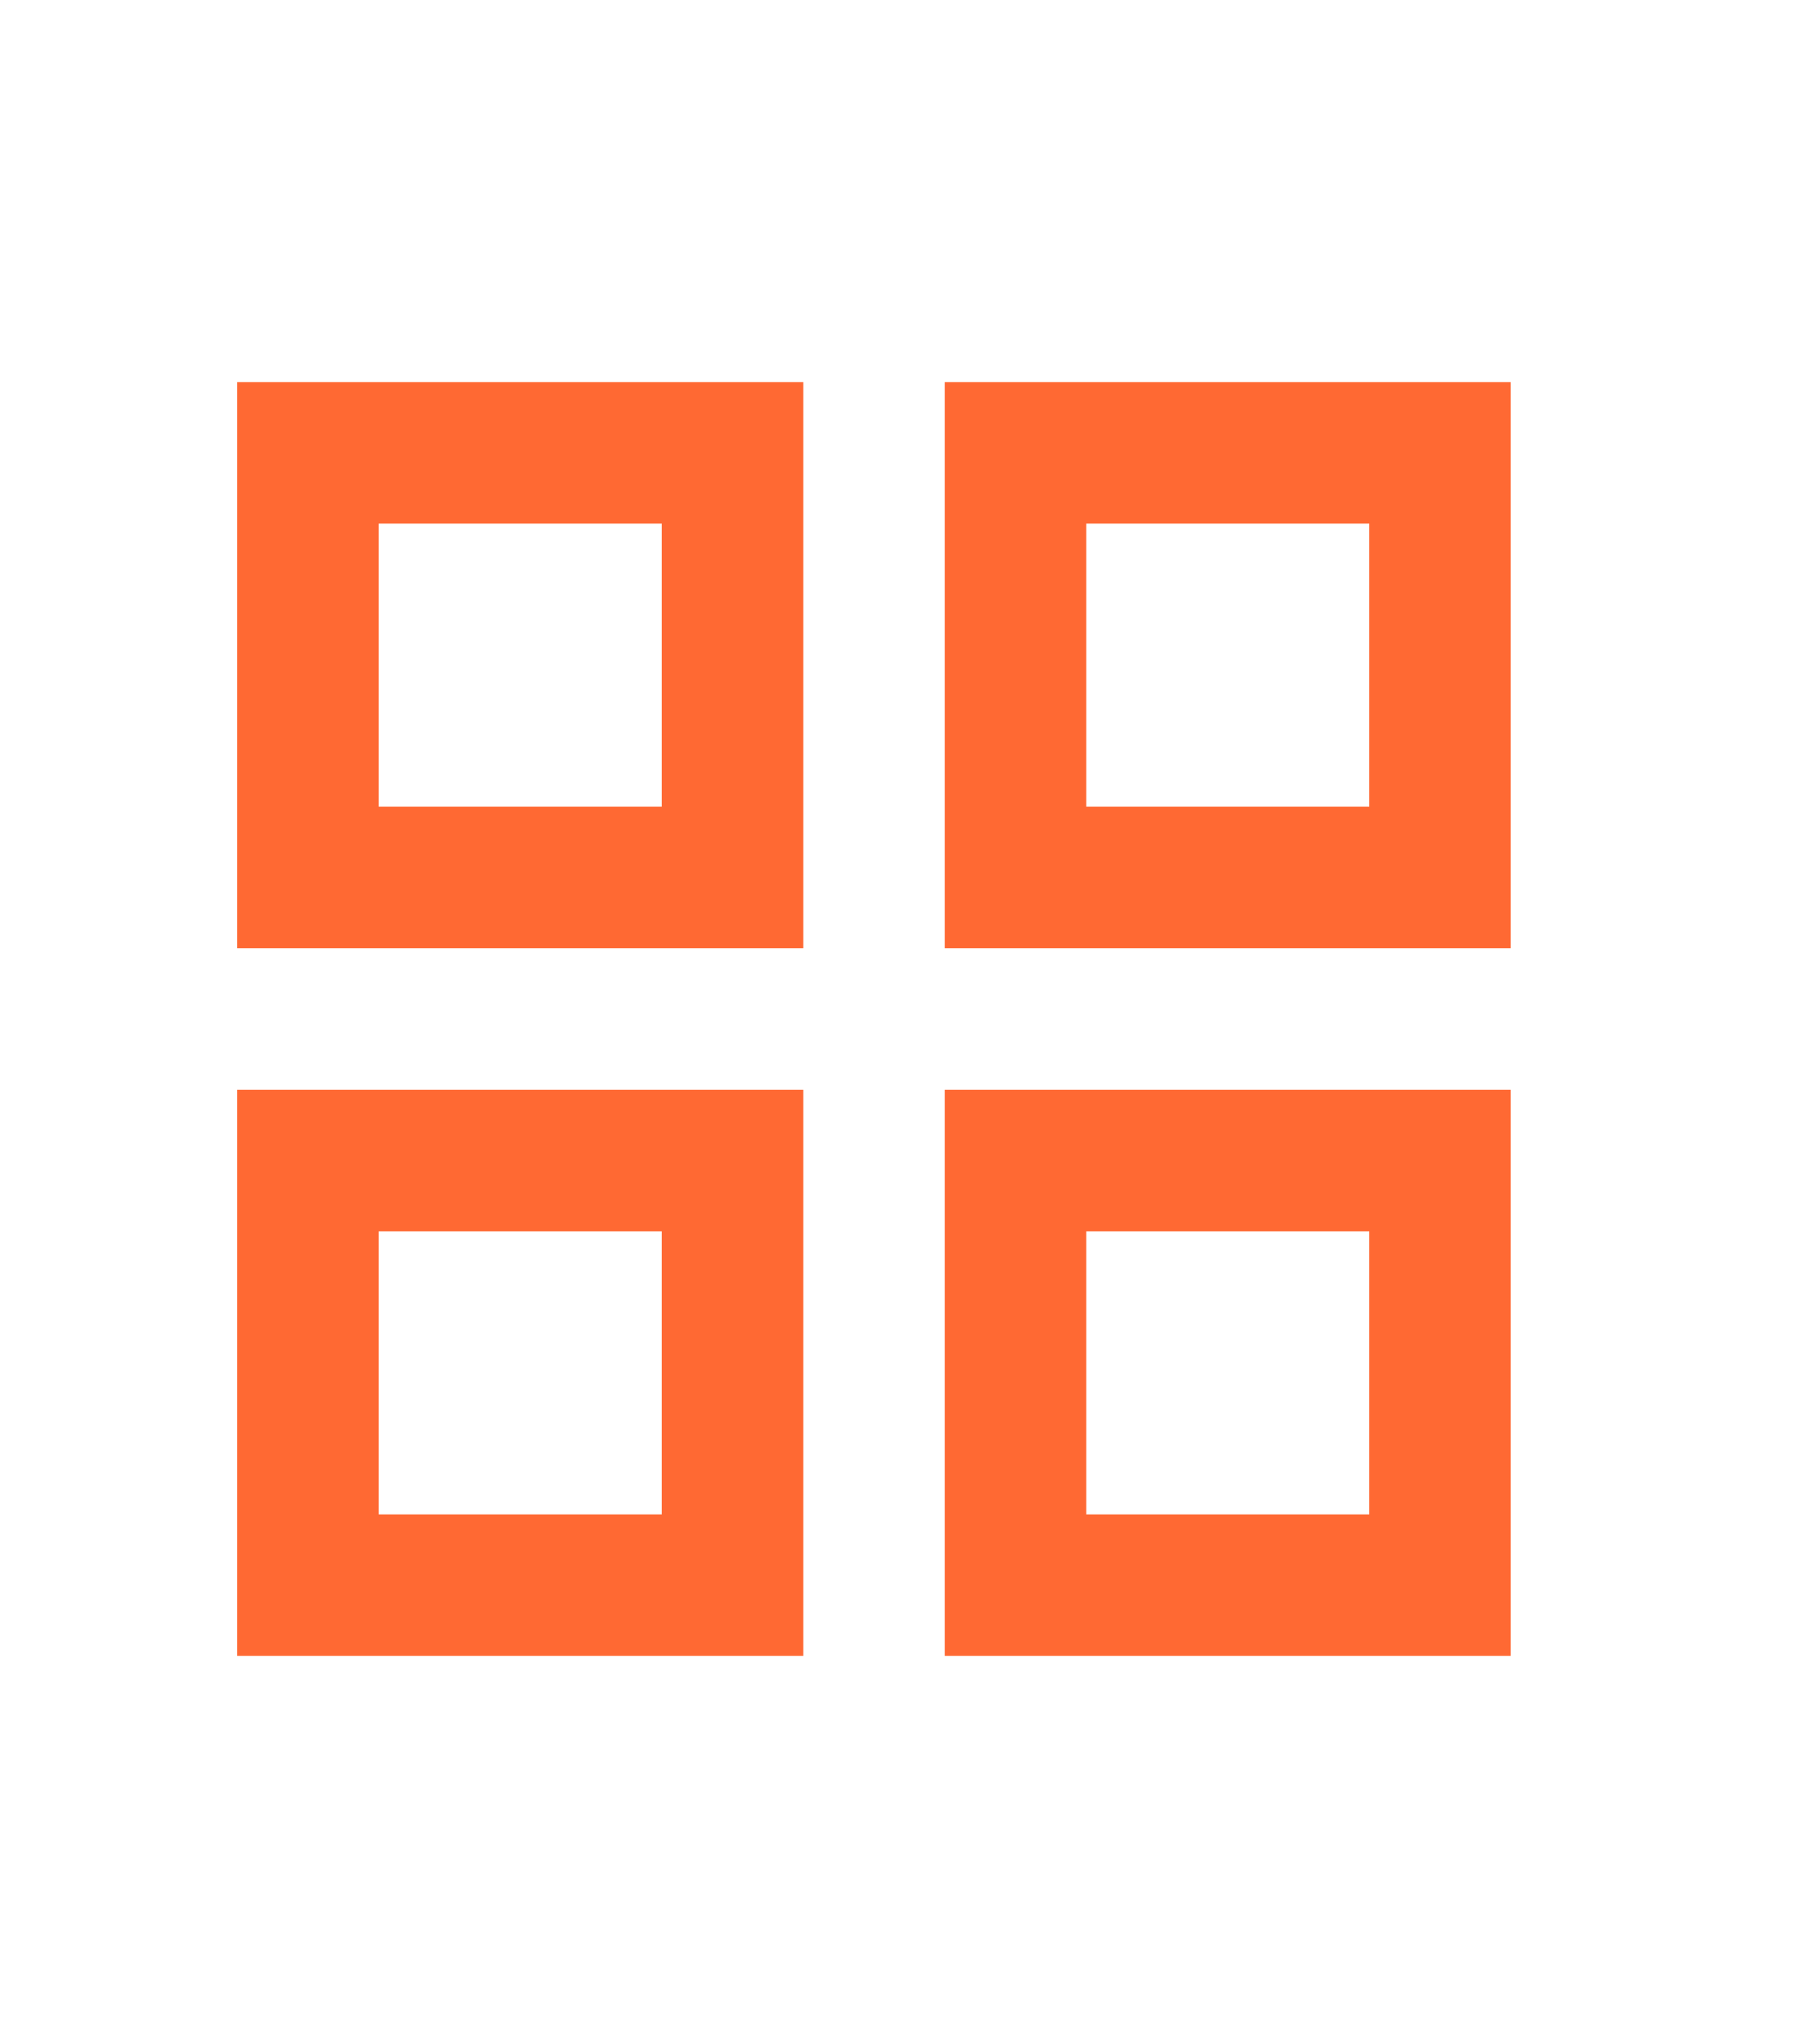
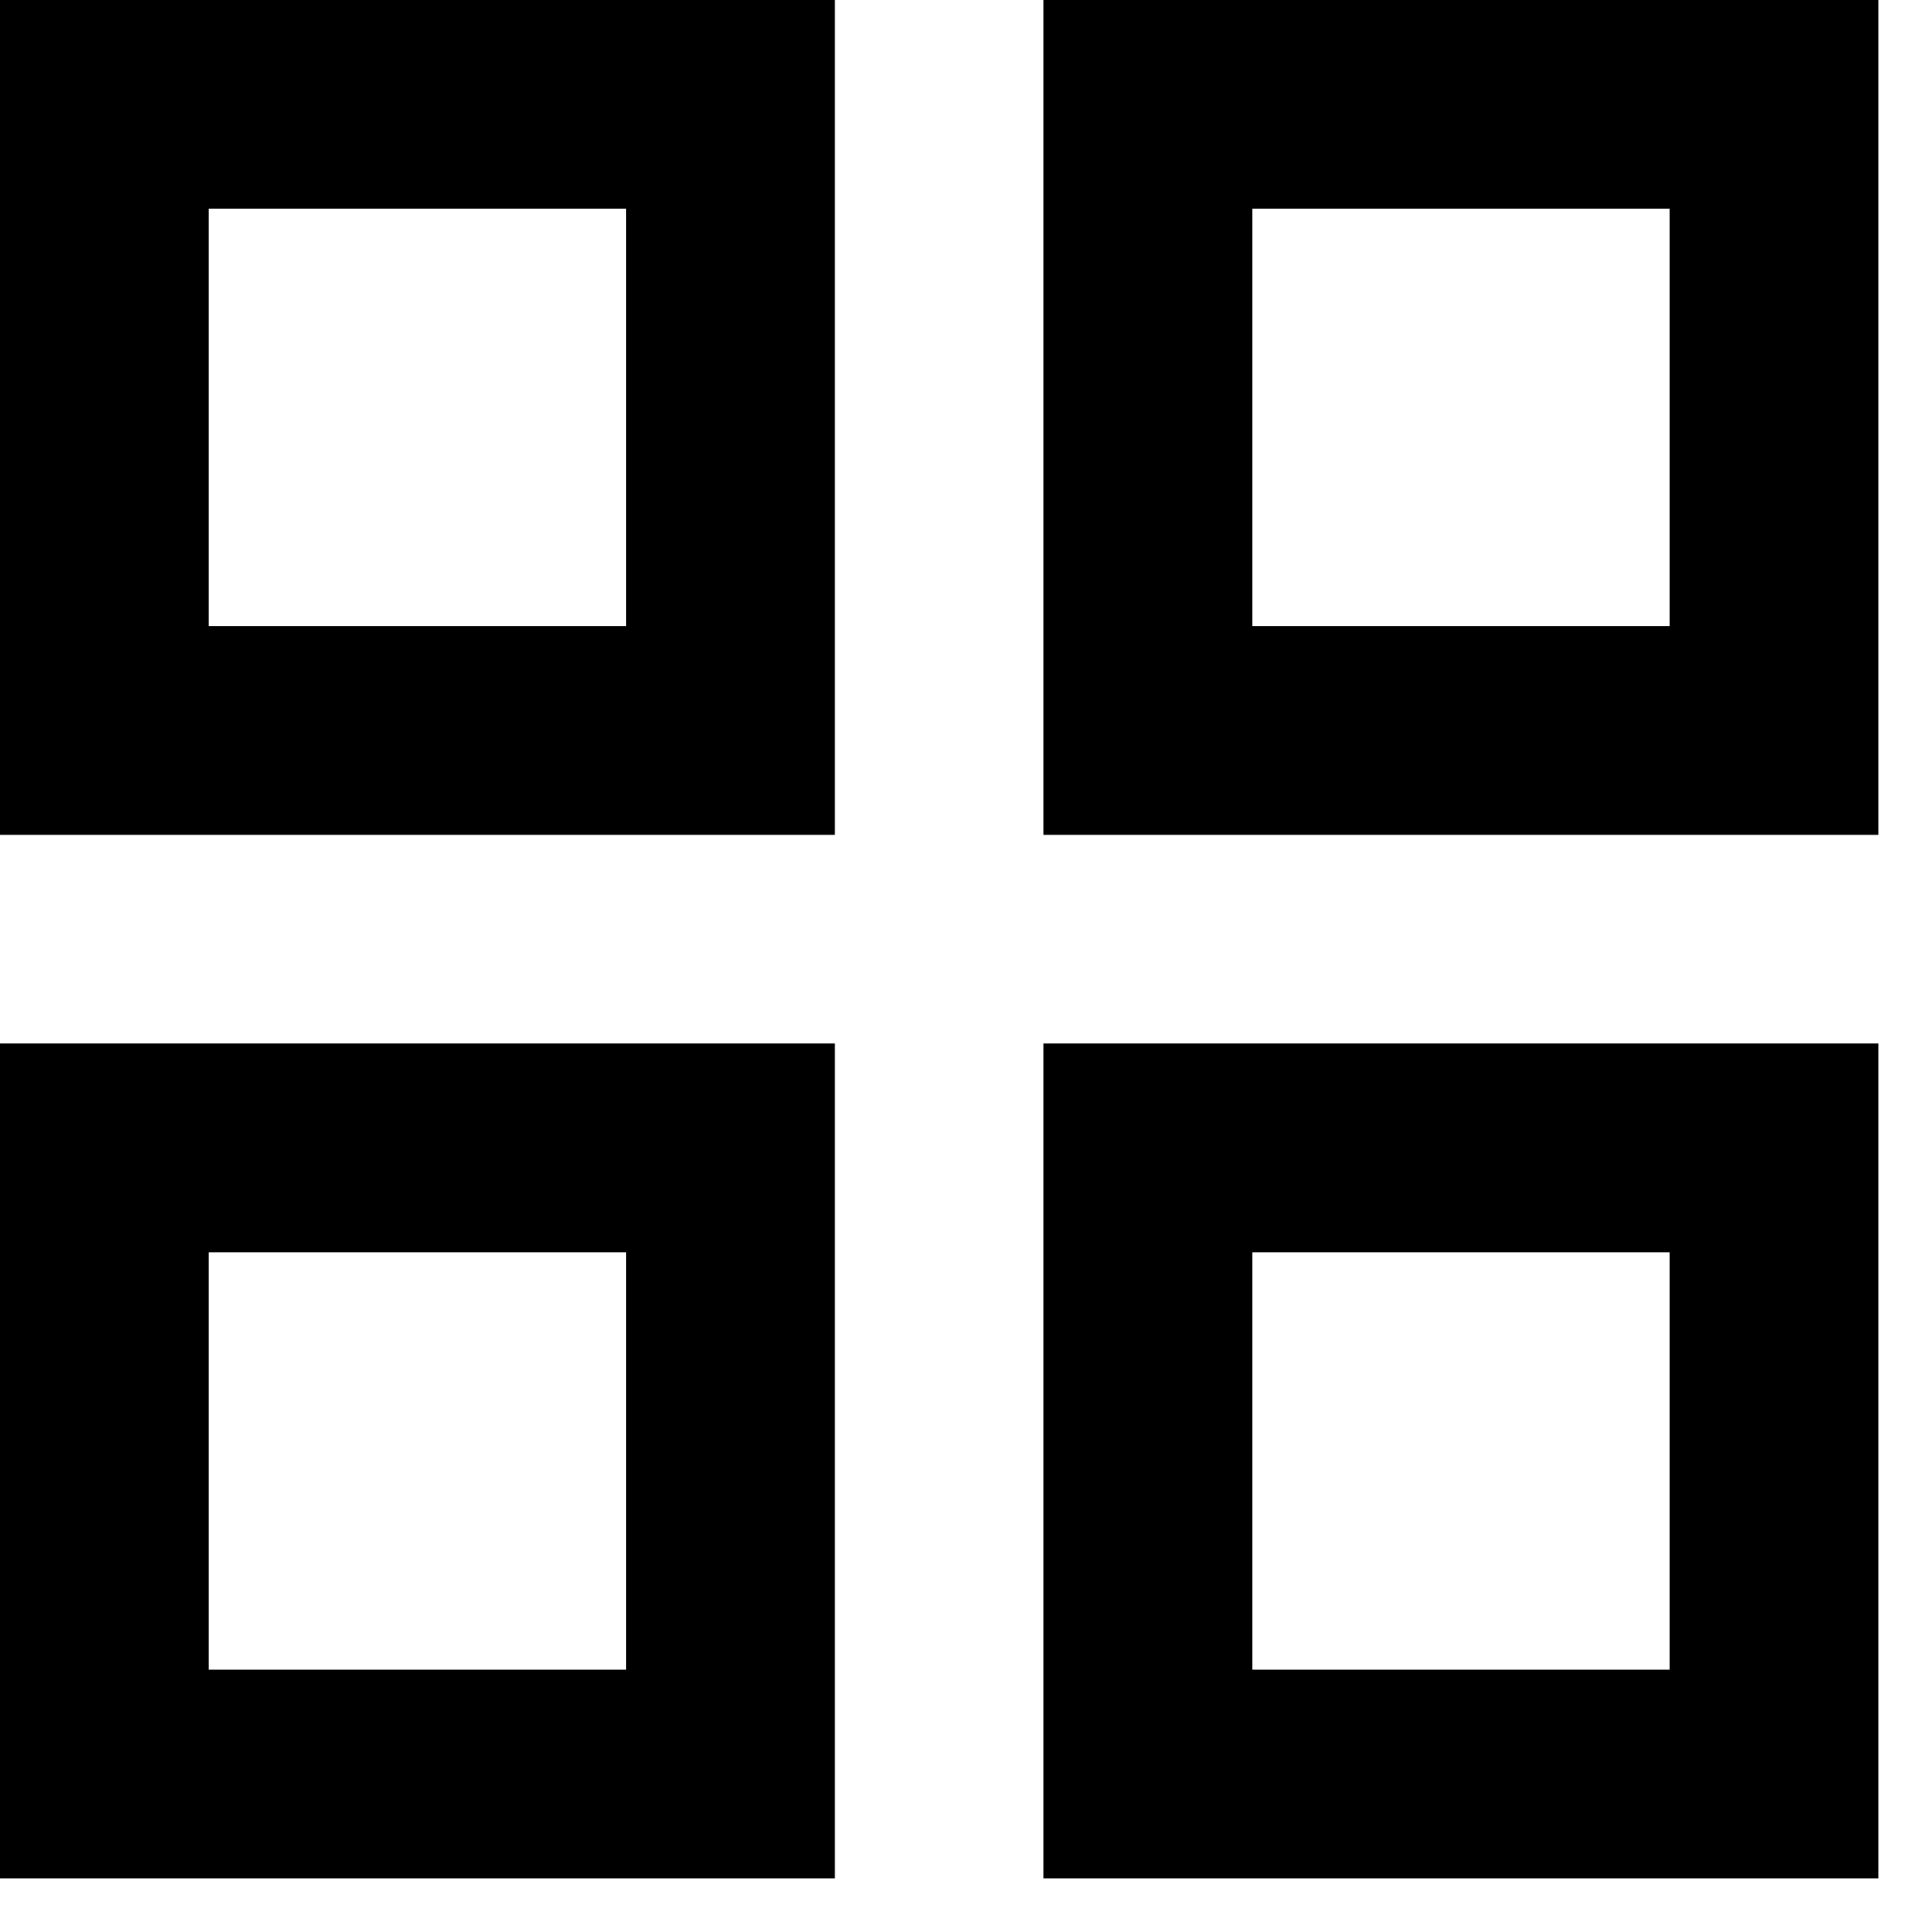
- <svg xmlns="http://www.w3.org/2000/svg" width="25" height="28" viewBox="0 0 25 28" fill="none">
-   <path d="M3.26 13.028V5.25H11.038V13.028H3.26ZM3.26 22.75V14.972H11.038V22.75H3.26ZM12.982 13.028V5.25H20.76V13.028H12.982ZM12.982 22.75V14.972H20.76V22.75H12.982ZM5.204 11.083H9.093V7.194H5.204V11.083ZM14.927 11.083H18.816V7.194H14.927V11.083ZM14.927 20.806H18.816V16.917H14.927V20.806ZM5.204 20.806H9.093V16.917H5.204V20.806Z" fill="#FF6933" />
+ <svg xmlns="http://www.w3.org/2000/svg" width="18" height="18" viewBox="0 0 18 18" fill="none">
+   <path d="M0 7.778V0H7.778V7.778H0ZM0 17.5V9.722H7.778V17.5H0ZM9.722 7.778V0H17.5V7.778H9.722ZM9.722 17.5V9.722H17.5V17.5H9.722ZM1.944 5.833H5.833V1.944H1.944V5.833ZM11.667 5.833H15.556V1.944H11.667V5.833ZM11.667 15.556H15.556V11.667H11.667V15.556ZM1.944 15.556H5.833V11.667H1.944V15.556Z" fill="currentColor" />
</svg>
